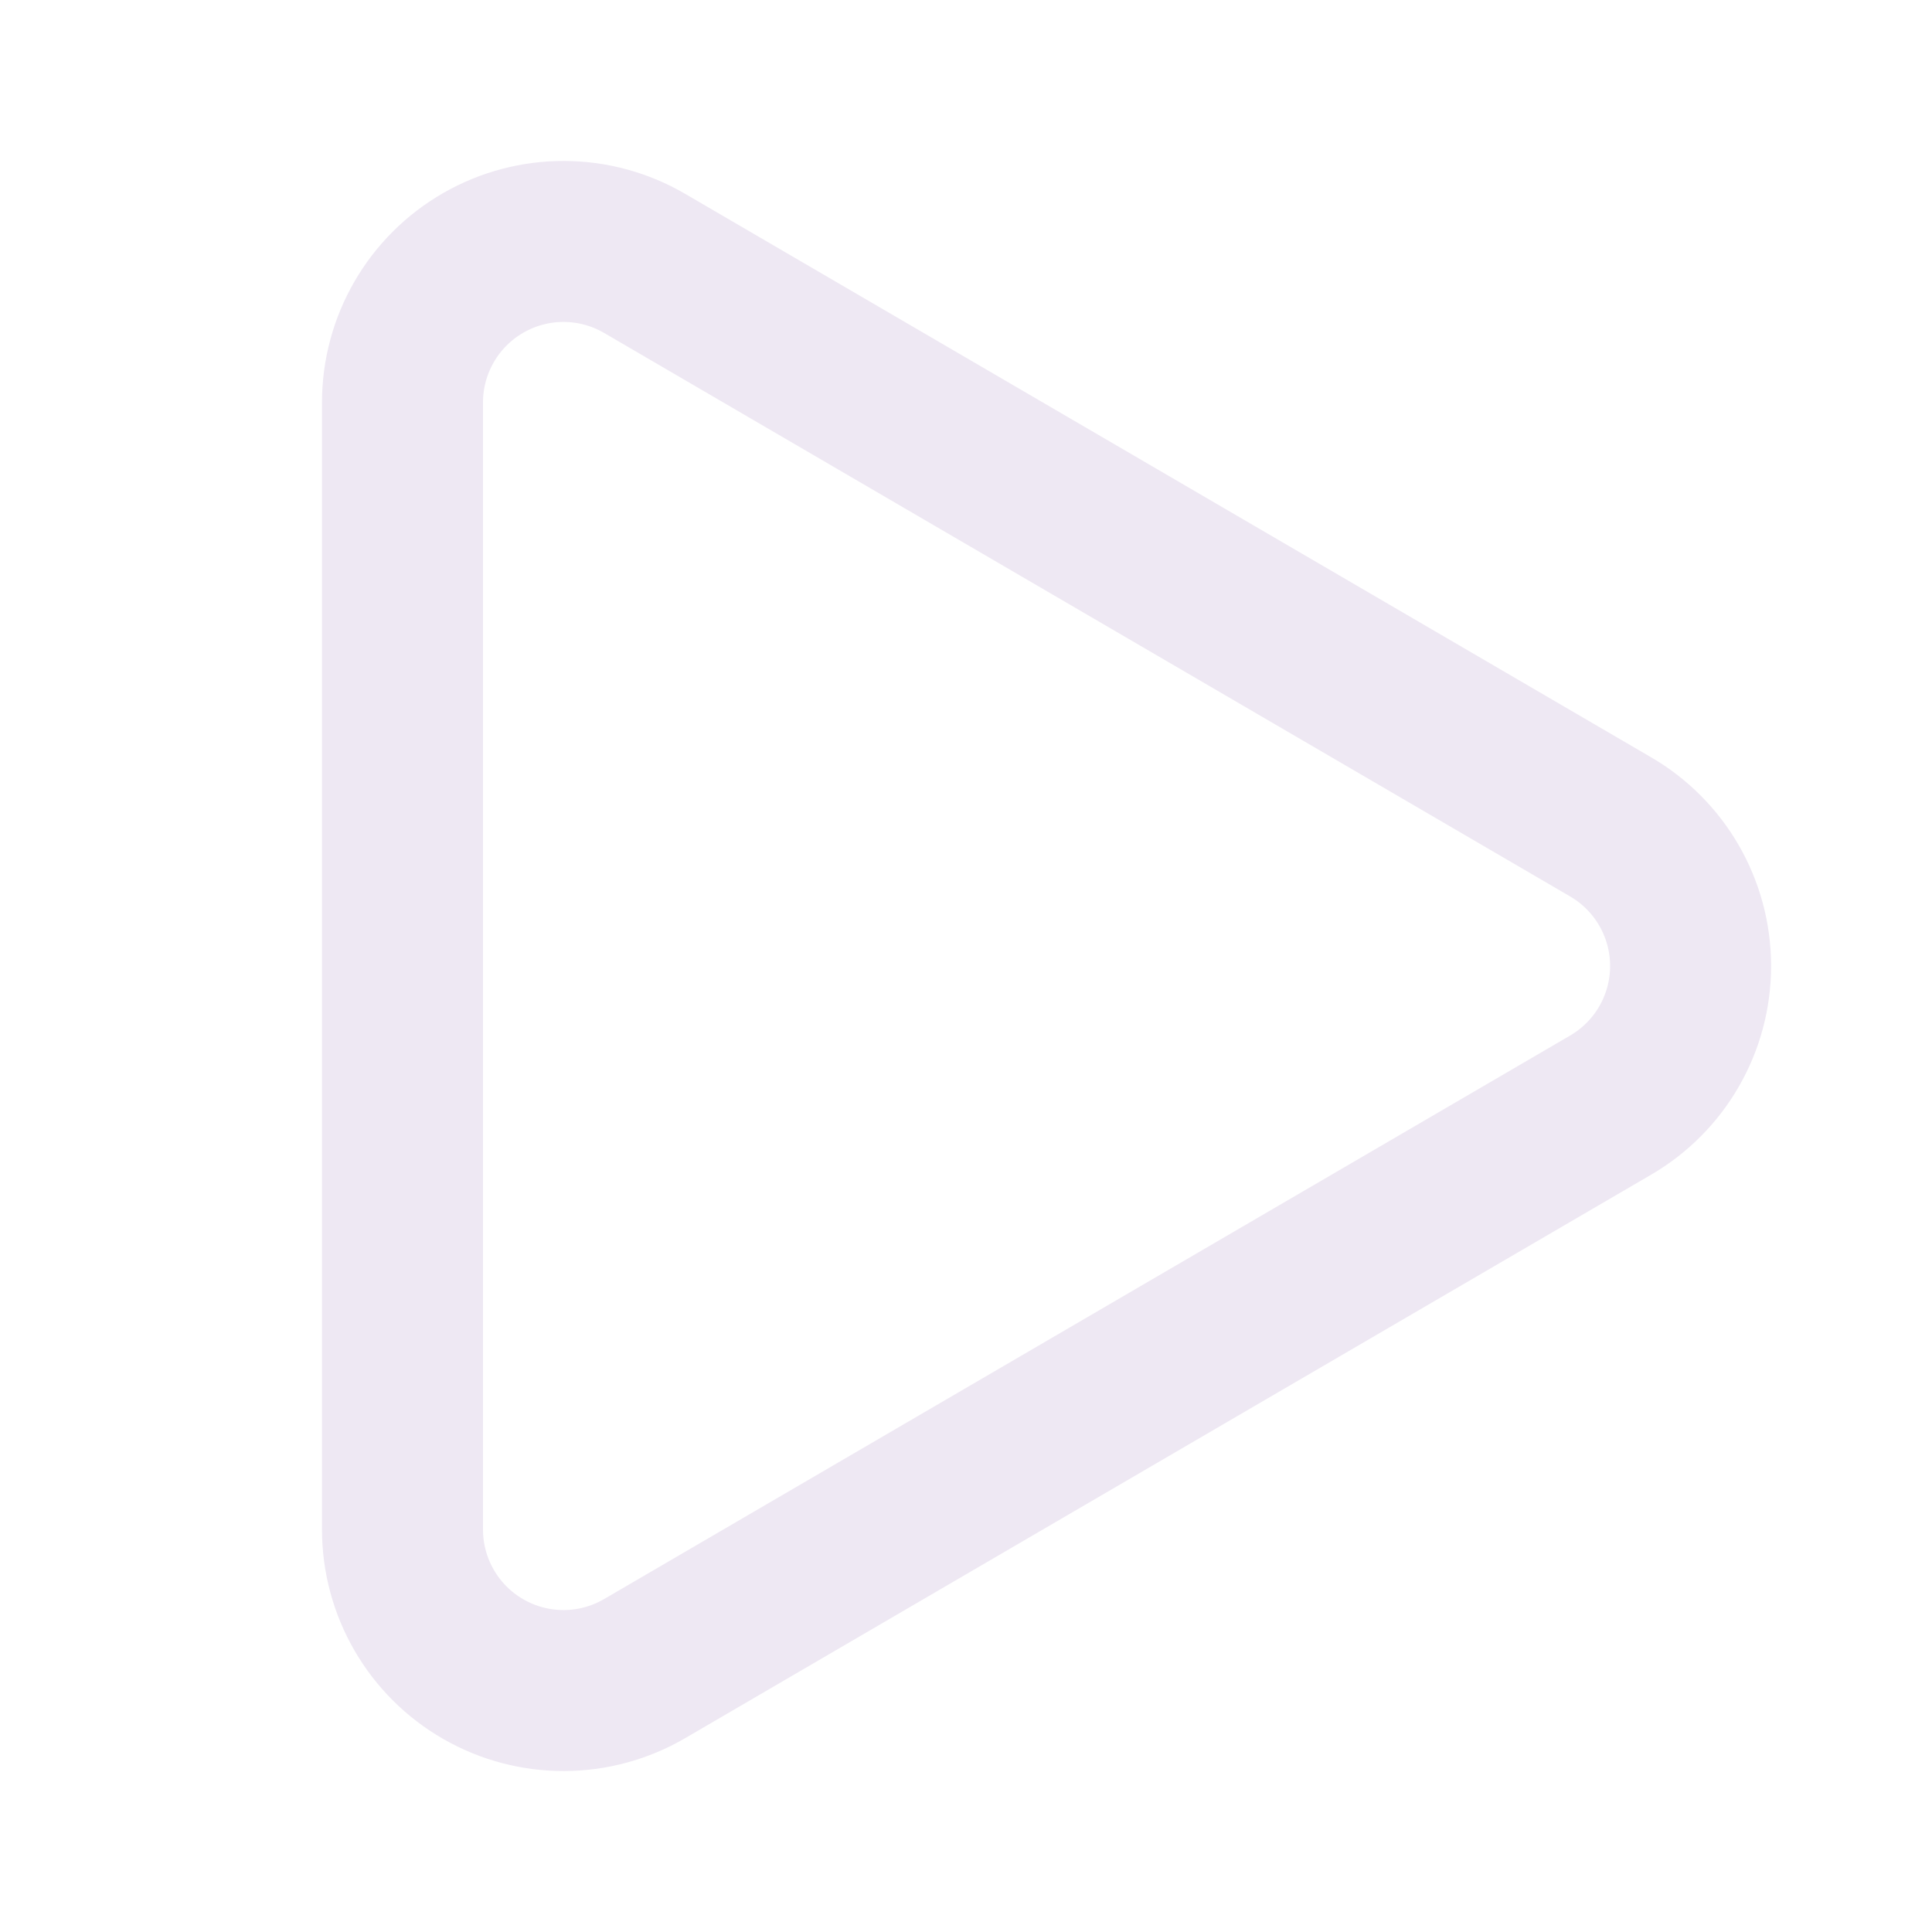
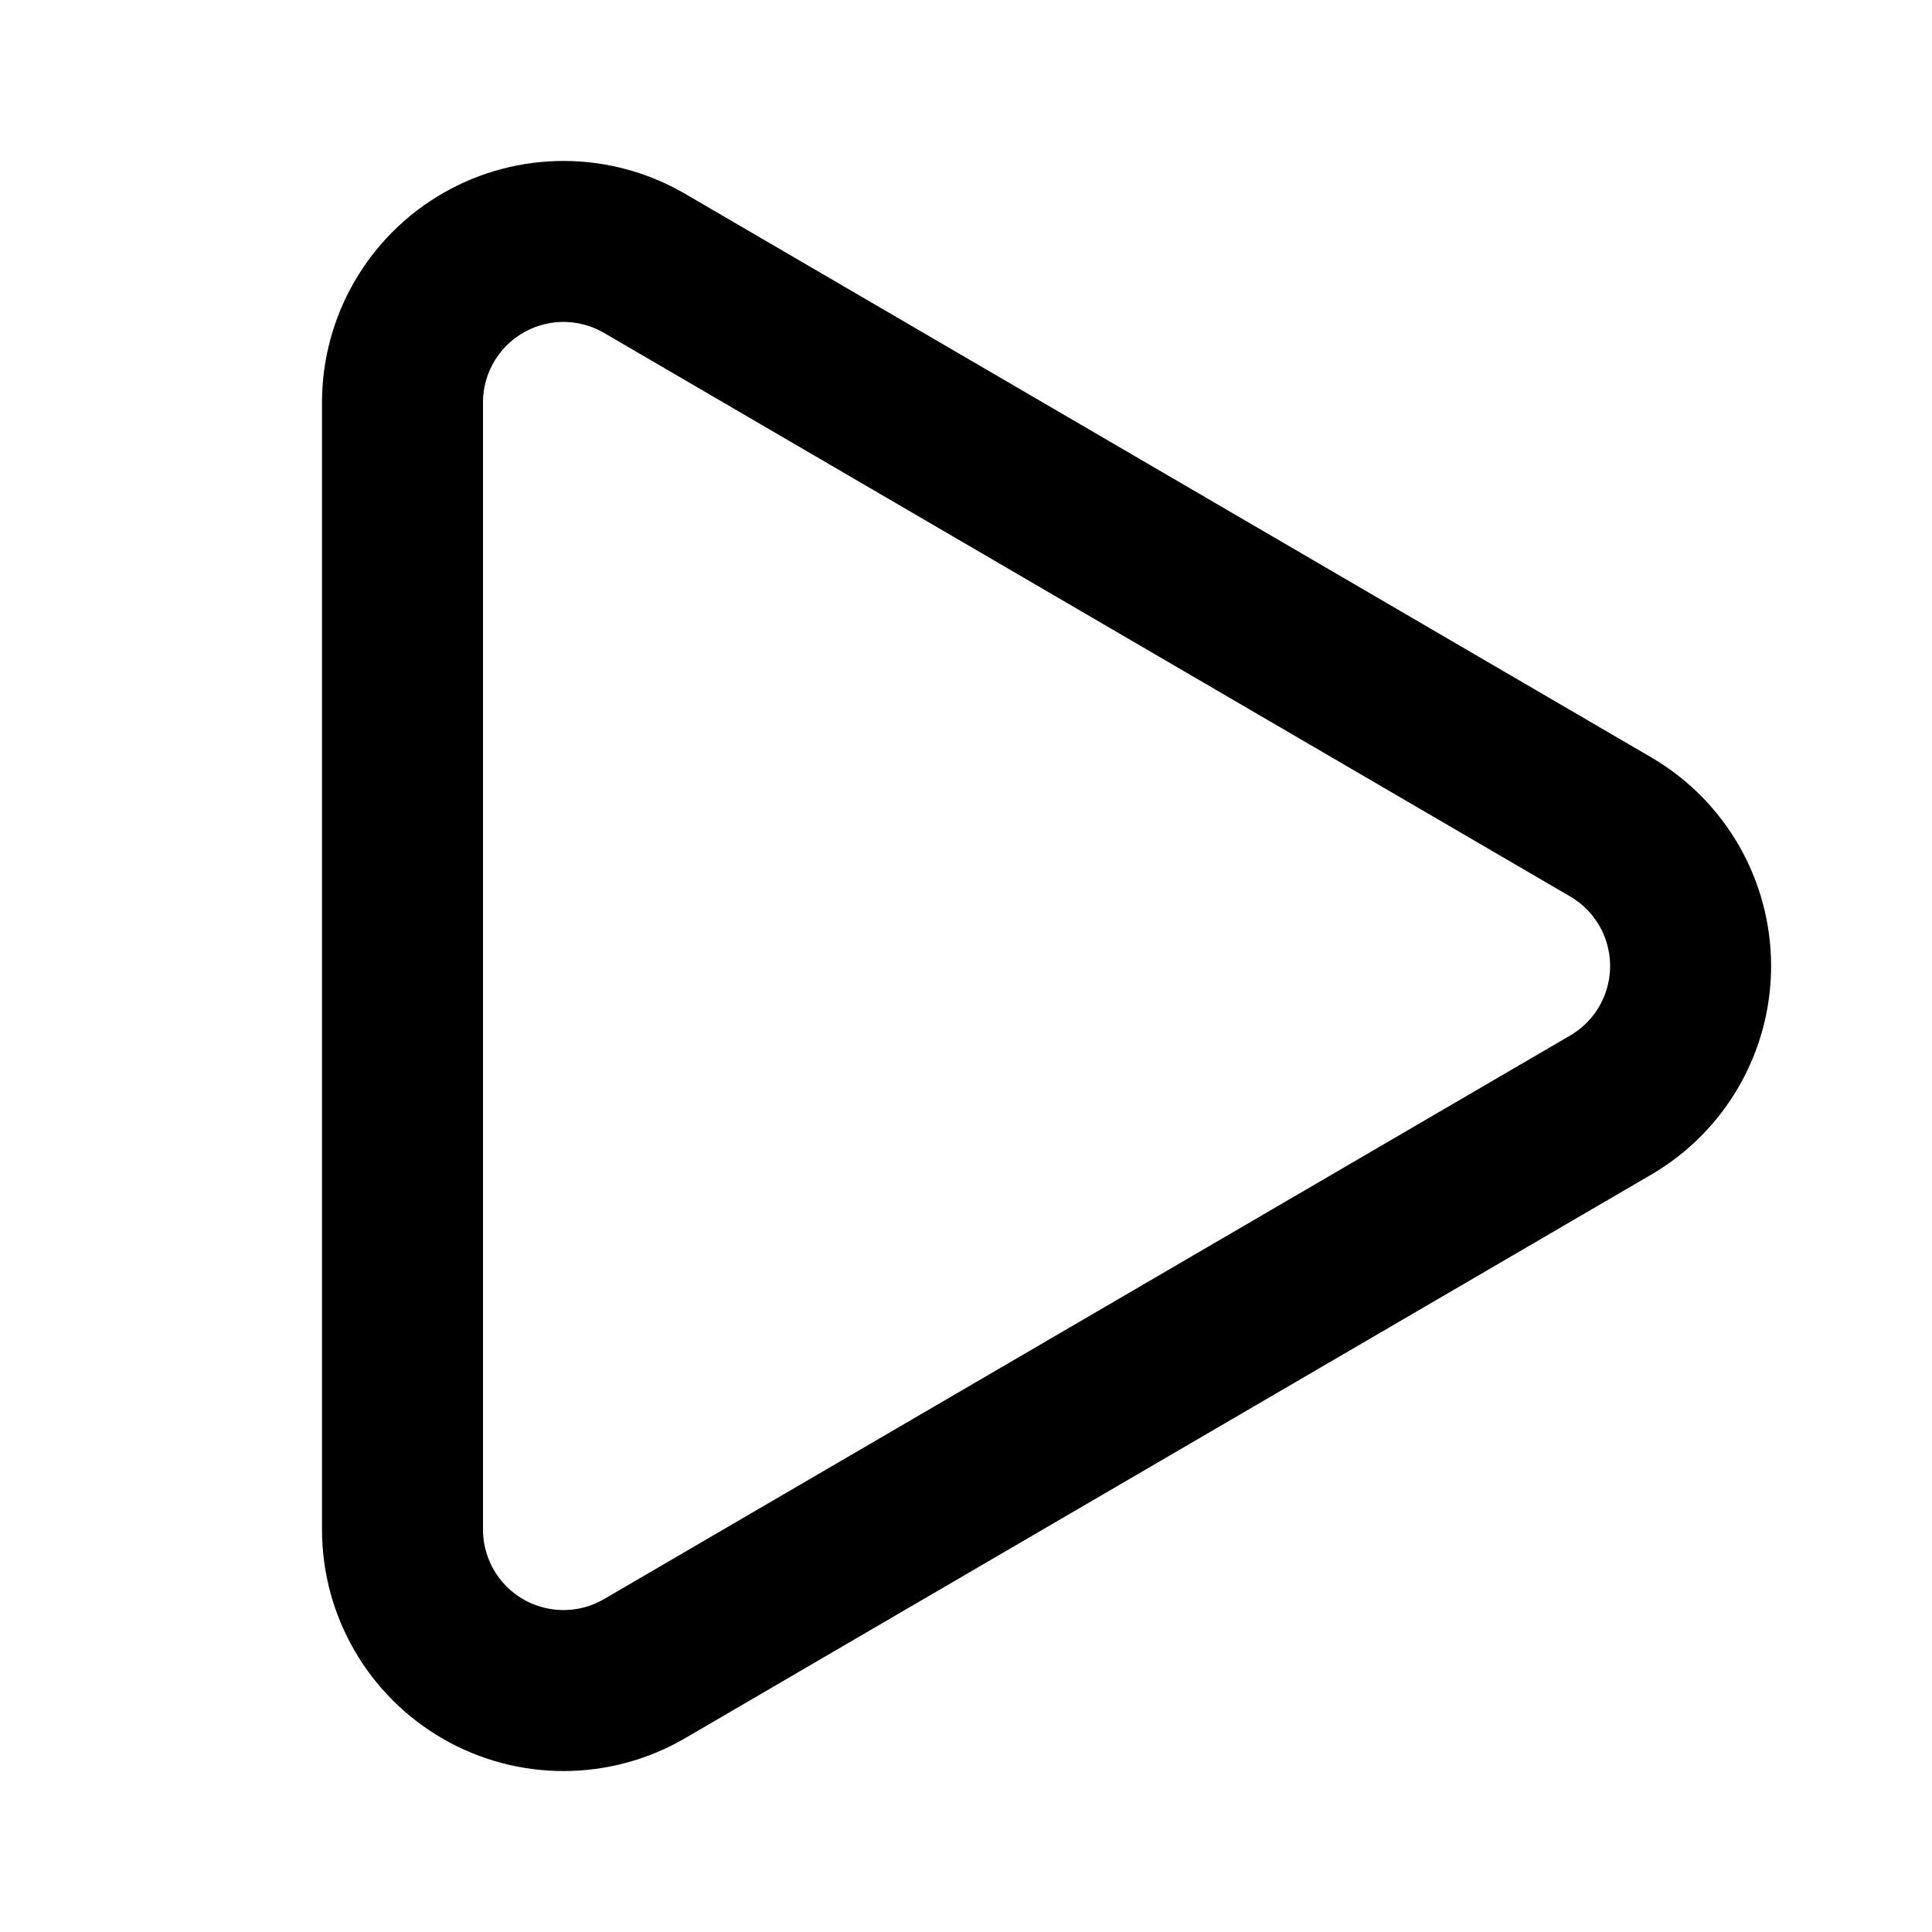
- <svg xmlns="http://www.w3.org/2000/svg" width="24" height="24" viewBox="0 0 24 24" fill="none" stroke="#eee8f3" stroke-width="2" stroke-linecap="round" stroke-linejoin="round">
+ <svg xmlns="http://www.w3.org/2000/svg" width="24" height="24" viewBox="0 0 24 24" fill="none" stroke="#000000" stroke-width="2" stroke-linecap="round" stroke-linejoin="round">
  <path d="M5 5a2 2 0 0 1 3.008-1.728l11.997 6.998a2 2 0 0 1 .003 3.458l-12 7A2 2 0 0 1 5 19z" />
</svg>
